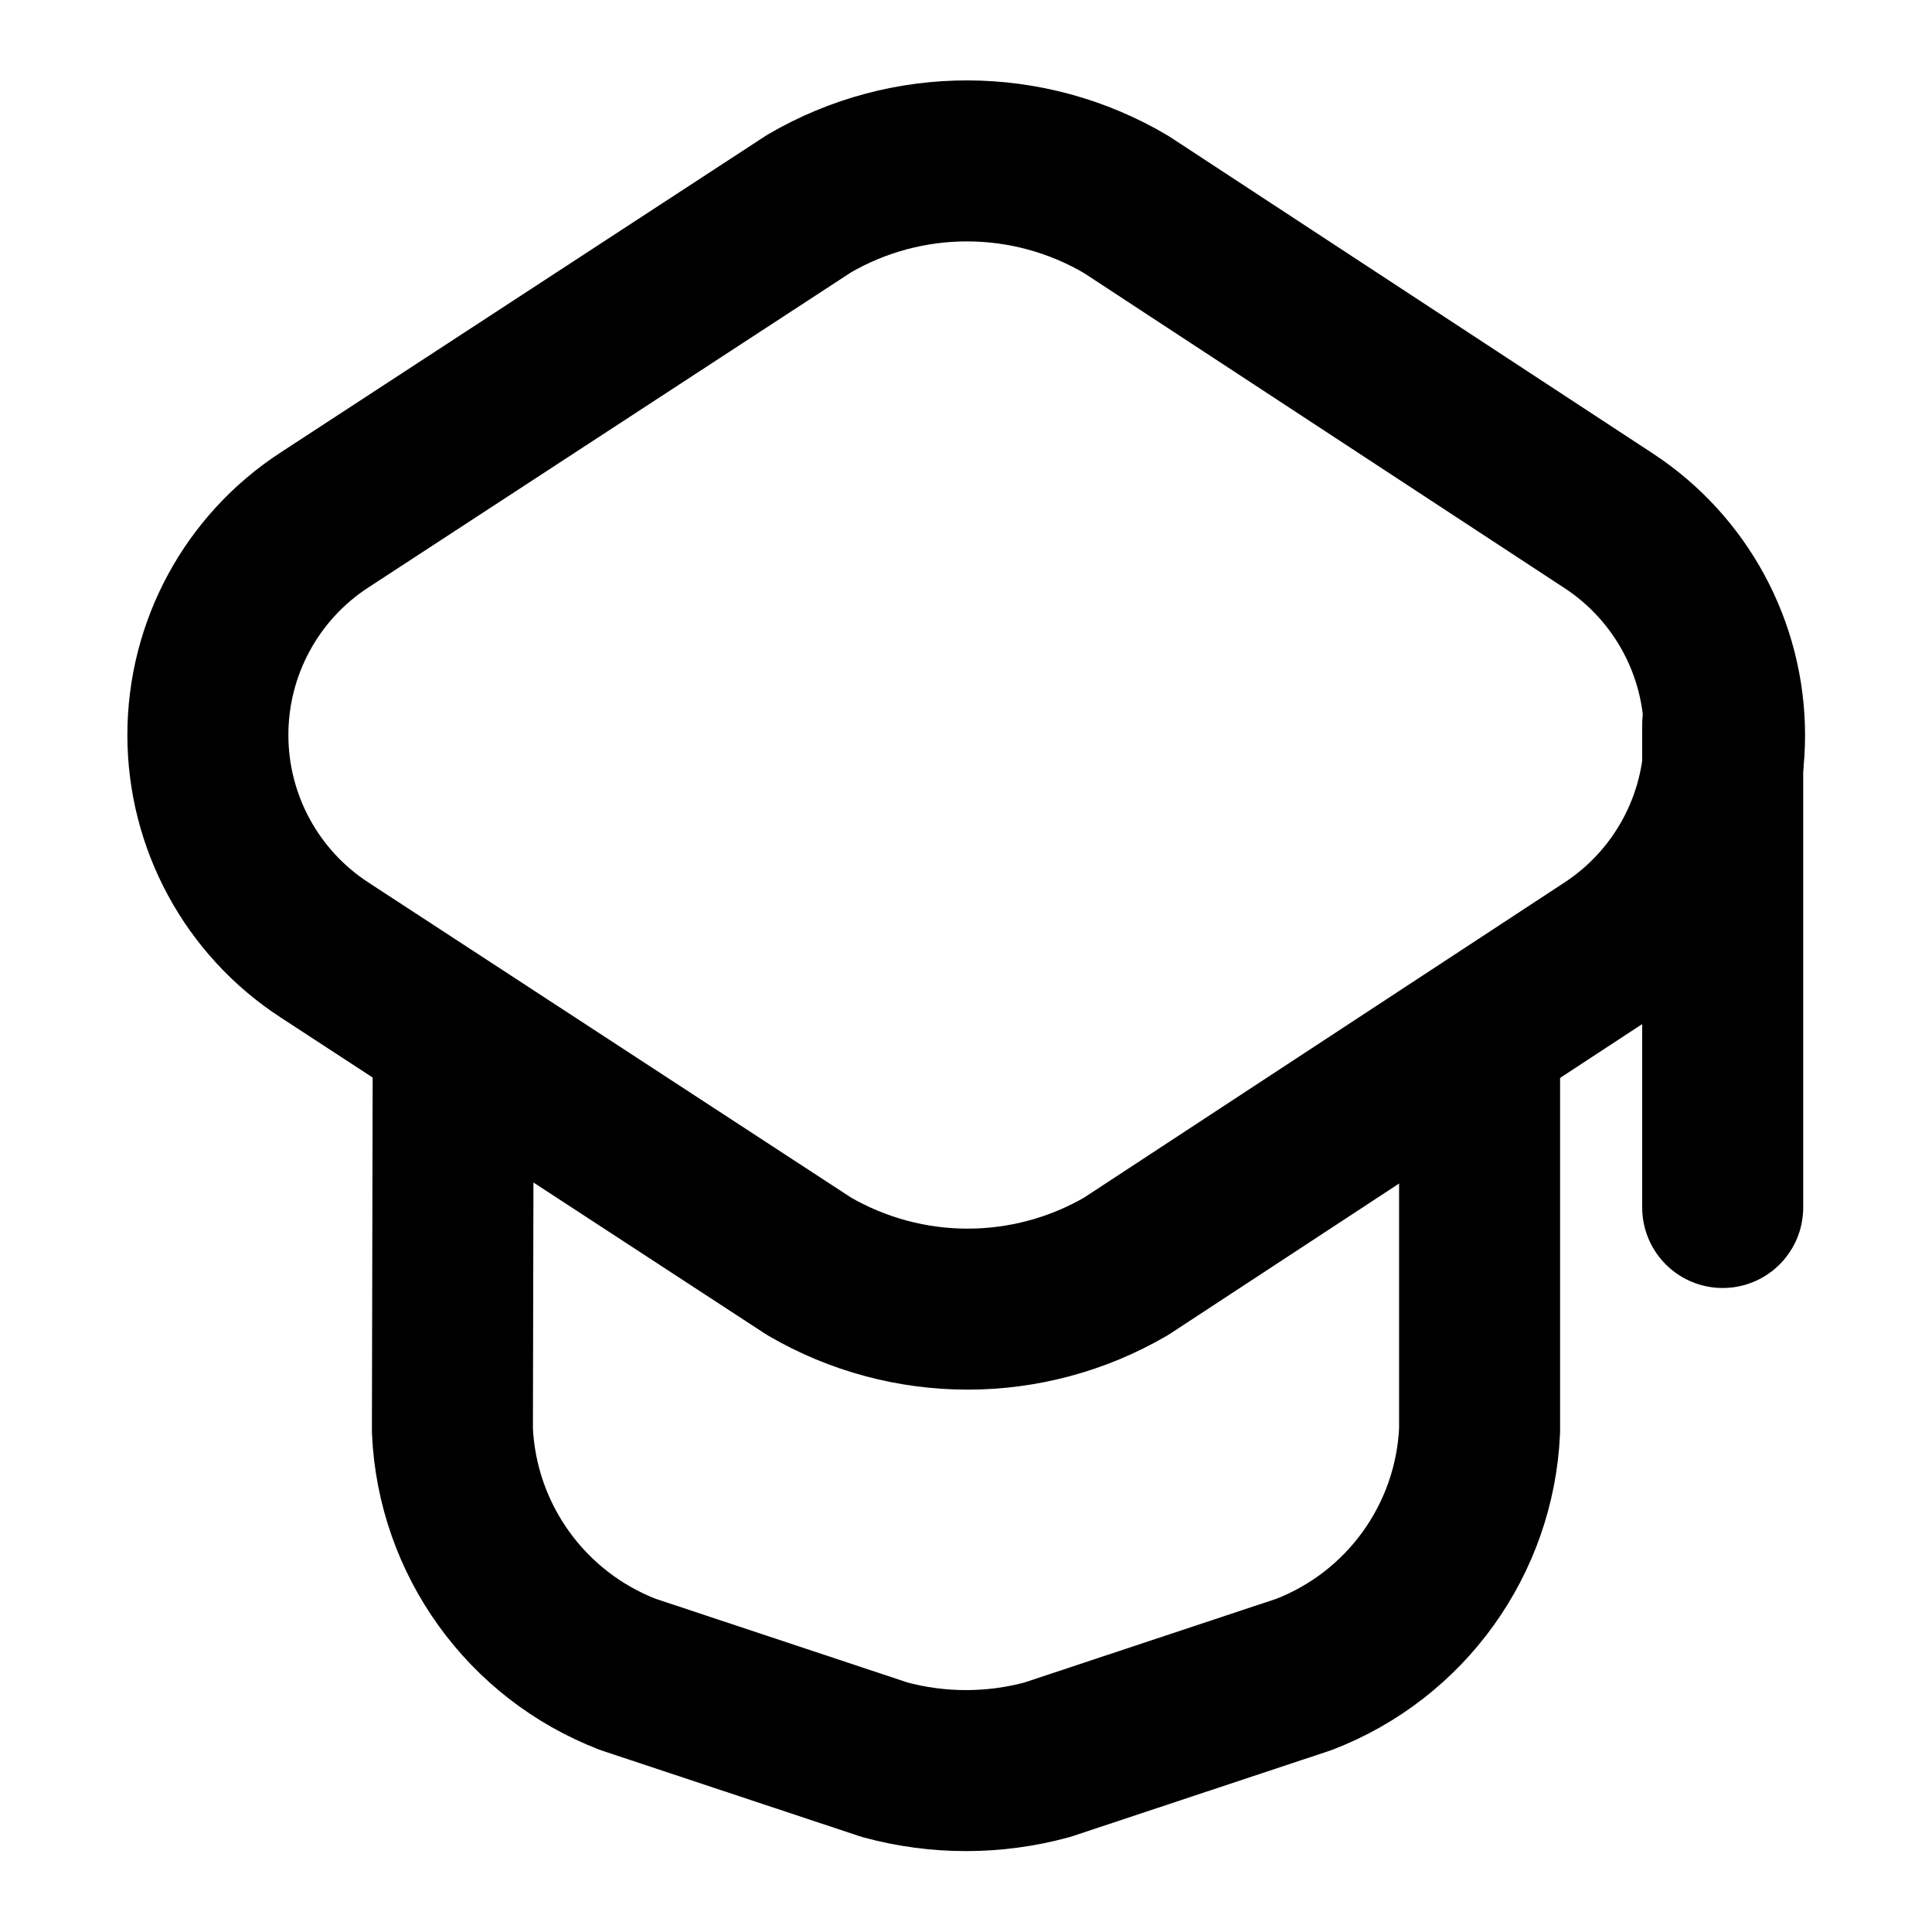
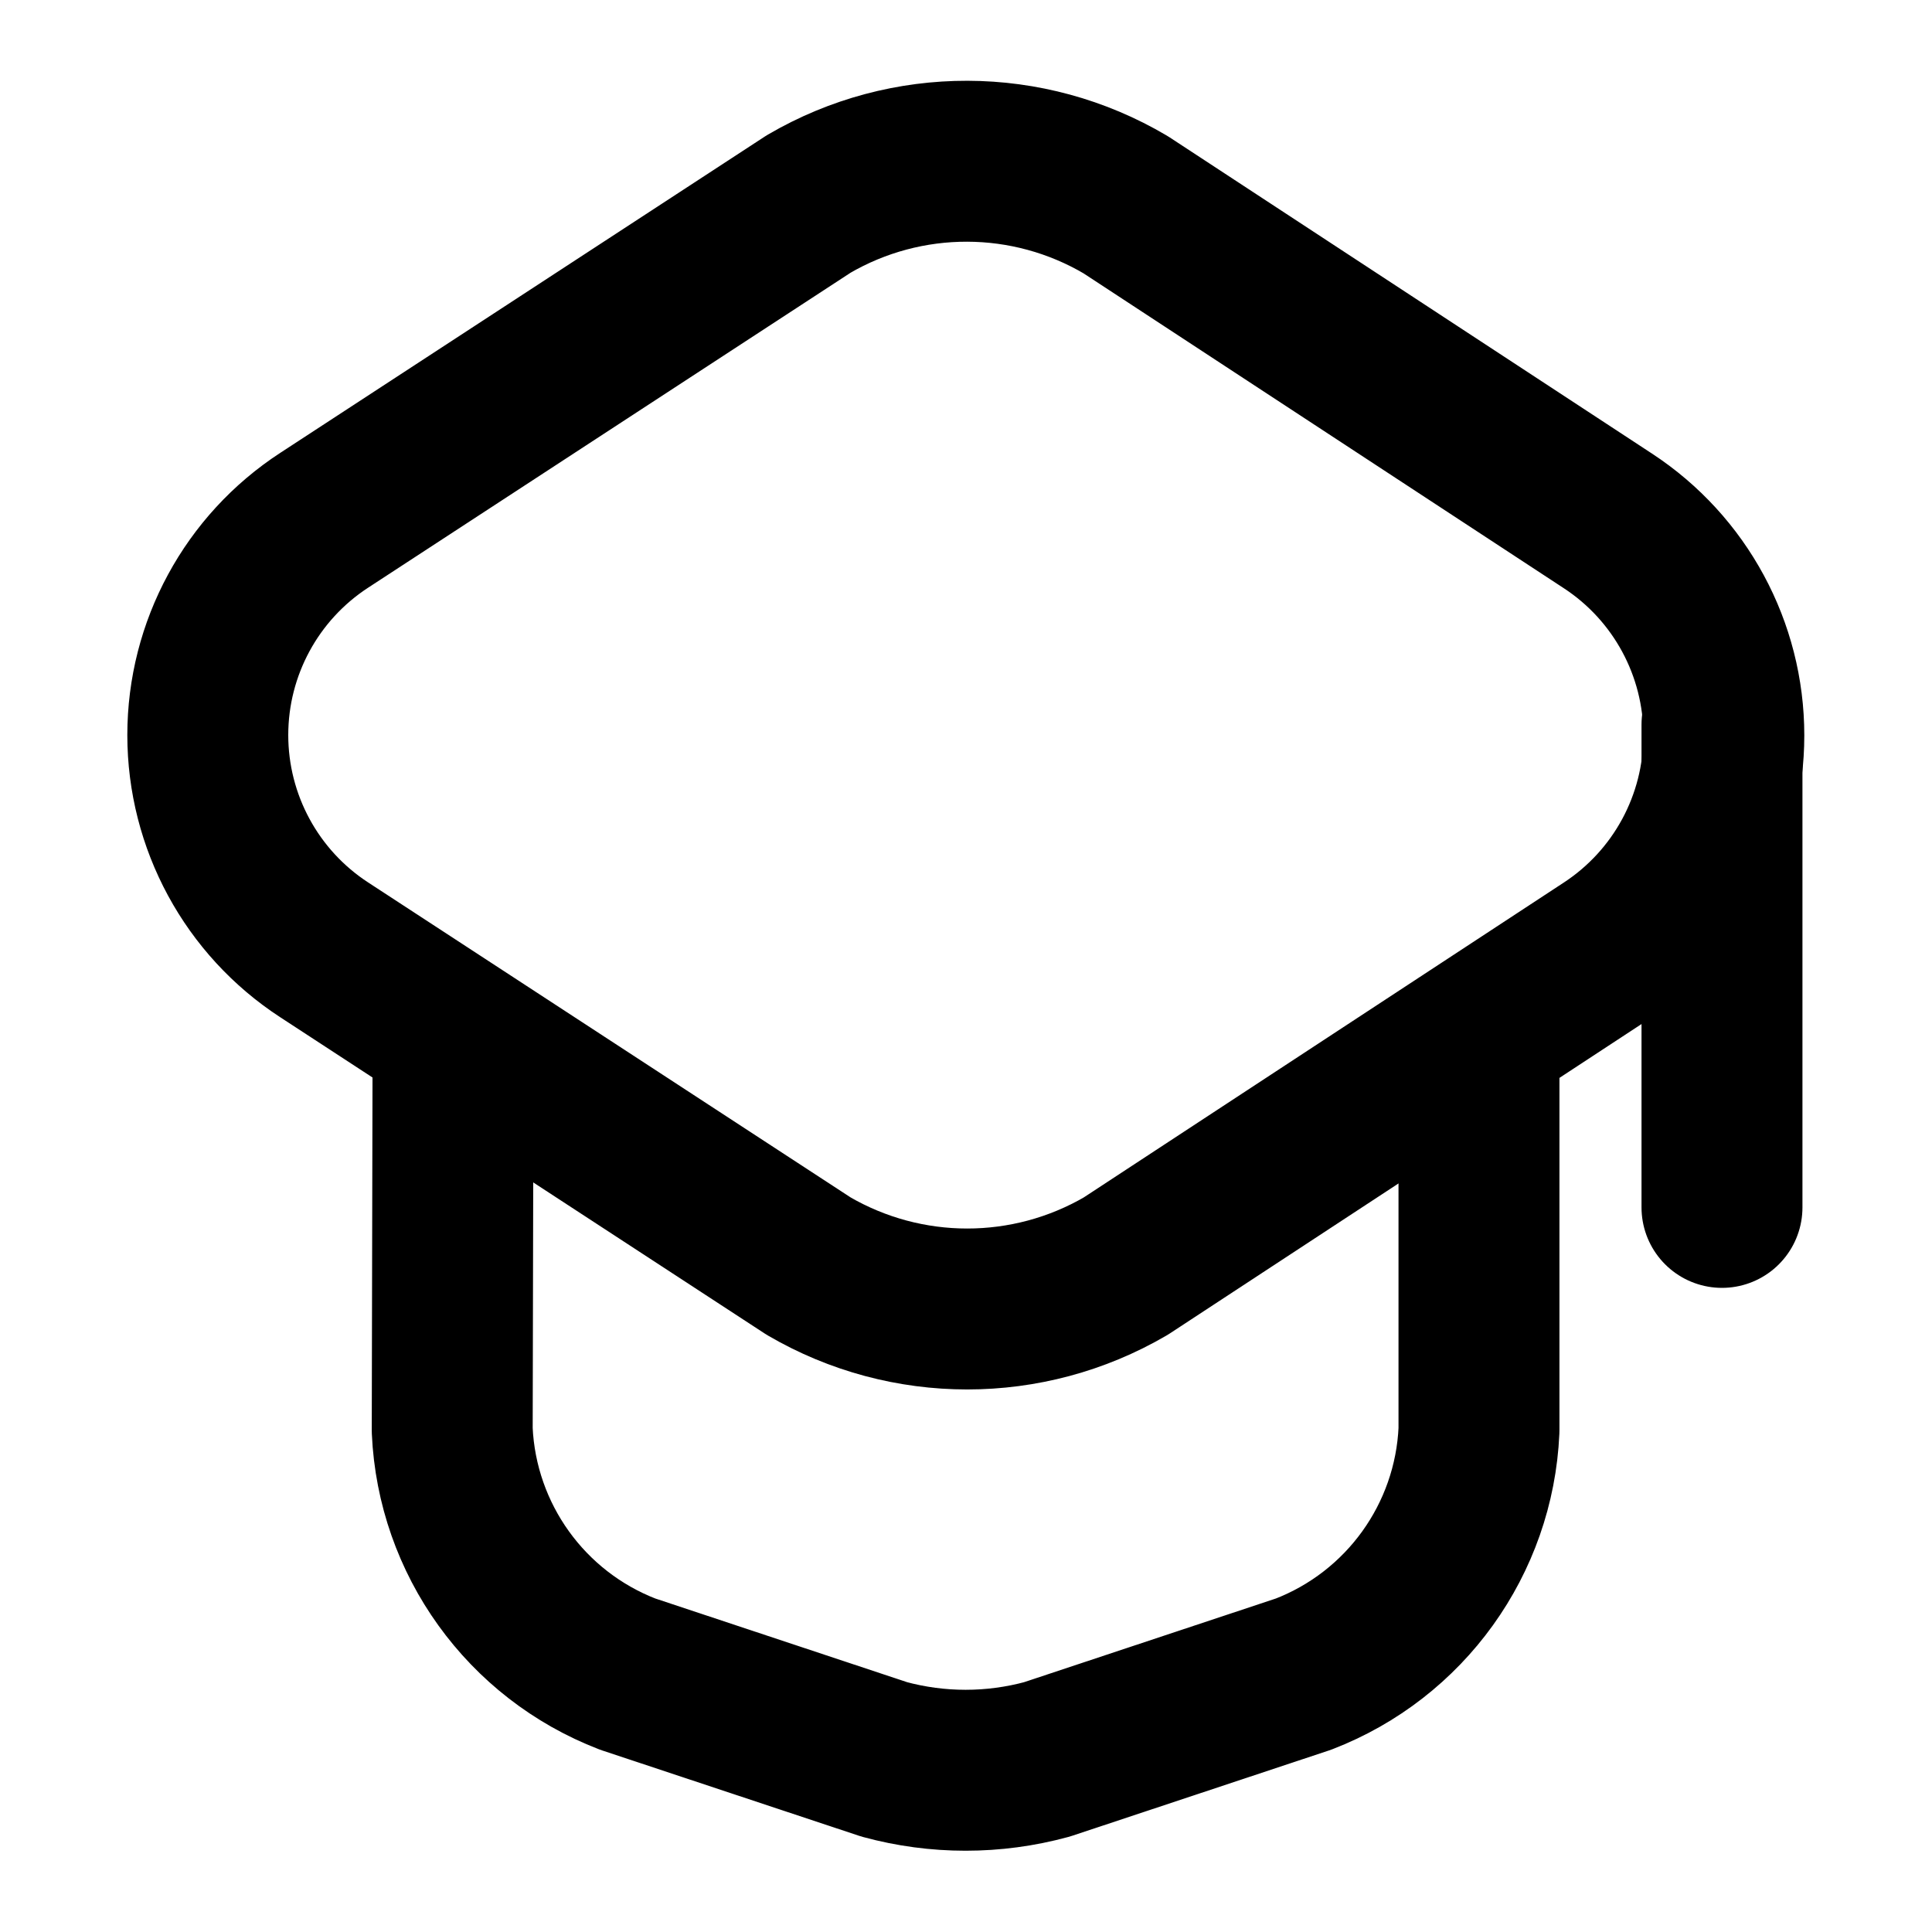
- <svg xmlns="http://www.w3.org/2000/svg" width="24" height="24" viewBox="0 0 24 24">
+ <svg xmlns="http://www.w3.org/2000/svg" width="24" height="24" viewBox="0 0 24.01 24">
  <g id="teacher" transform="translate(-172 -252)">
    <path id="Vector" d="M7.467.531l-6.02,3.93a3.186,3.186,0,0,0,0,5.34l6.02,3.93a3.91,3.91,0,0,0,3.94,0L17.4,9.8a3.186,3.186,0,0,0,0-5.33L11.407.541A3.887,3.887,0,0,0,7.467.531Z" transform="translate(174.583 253.999)" fill="none" stroke="currentColor" stroke-linecap="round" stroke-linejoin="round" stroke-width="2" />
    <path id="Vector-2" d="M.01,0,0,4.69A3.411,3.411,0,0,0,2.18,7.72L5.37,8.78a3.846,3.846,0,0,0,2.02,0l3.19-1.06a3.411,3.411,0,0,0,2.18-3.03V.05" transform="translate(177.62 265.08)" fill="none" stroke="currentColor" stroke-linecap="round" stroke-linejoin="round" stroke-width="2" />
    <path id="Vector-3" d="M0,6V0" transform="translate(193.4 261)" fill="none" stroke="currentColor" stroke-linecap="round" stroke-linejoin="round" stroke-width="2" />
    <path id="Vector-4" d="M0,0H24V24H0Z" transform="translate(196 276) rotate(180)" fill="none" opacity="0" />
  </g>
</svg>
